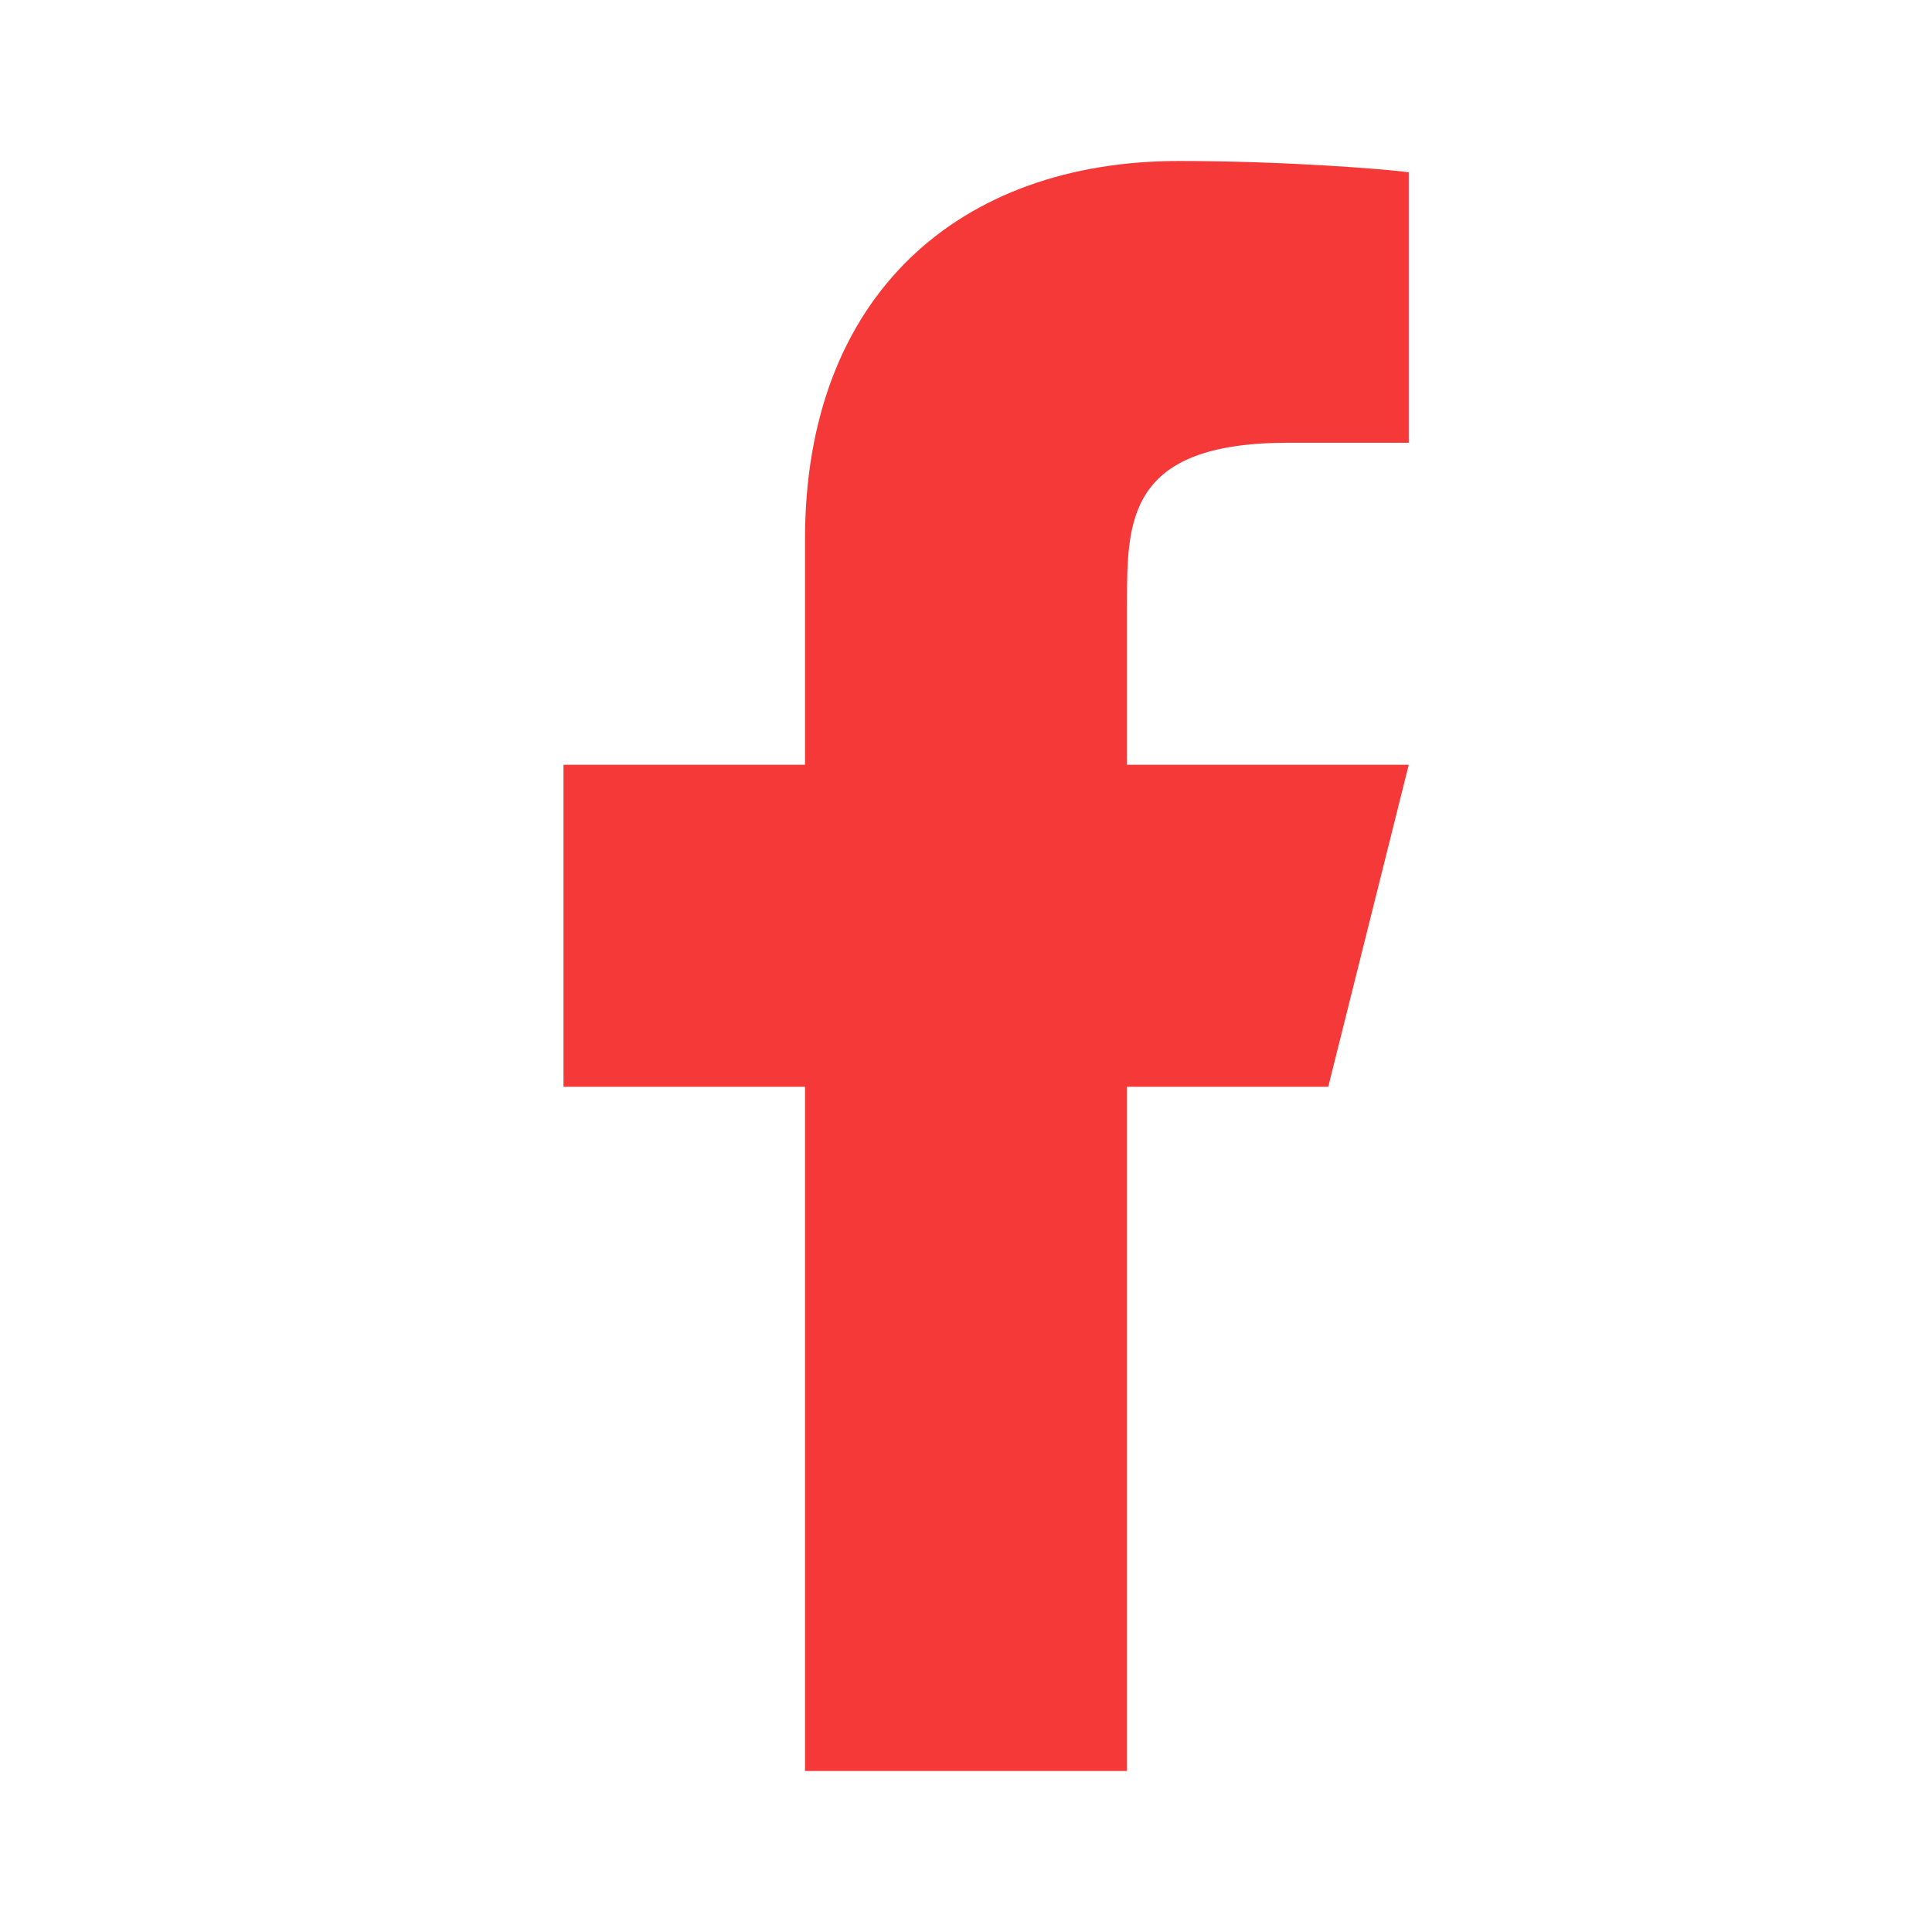
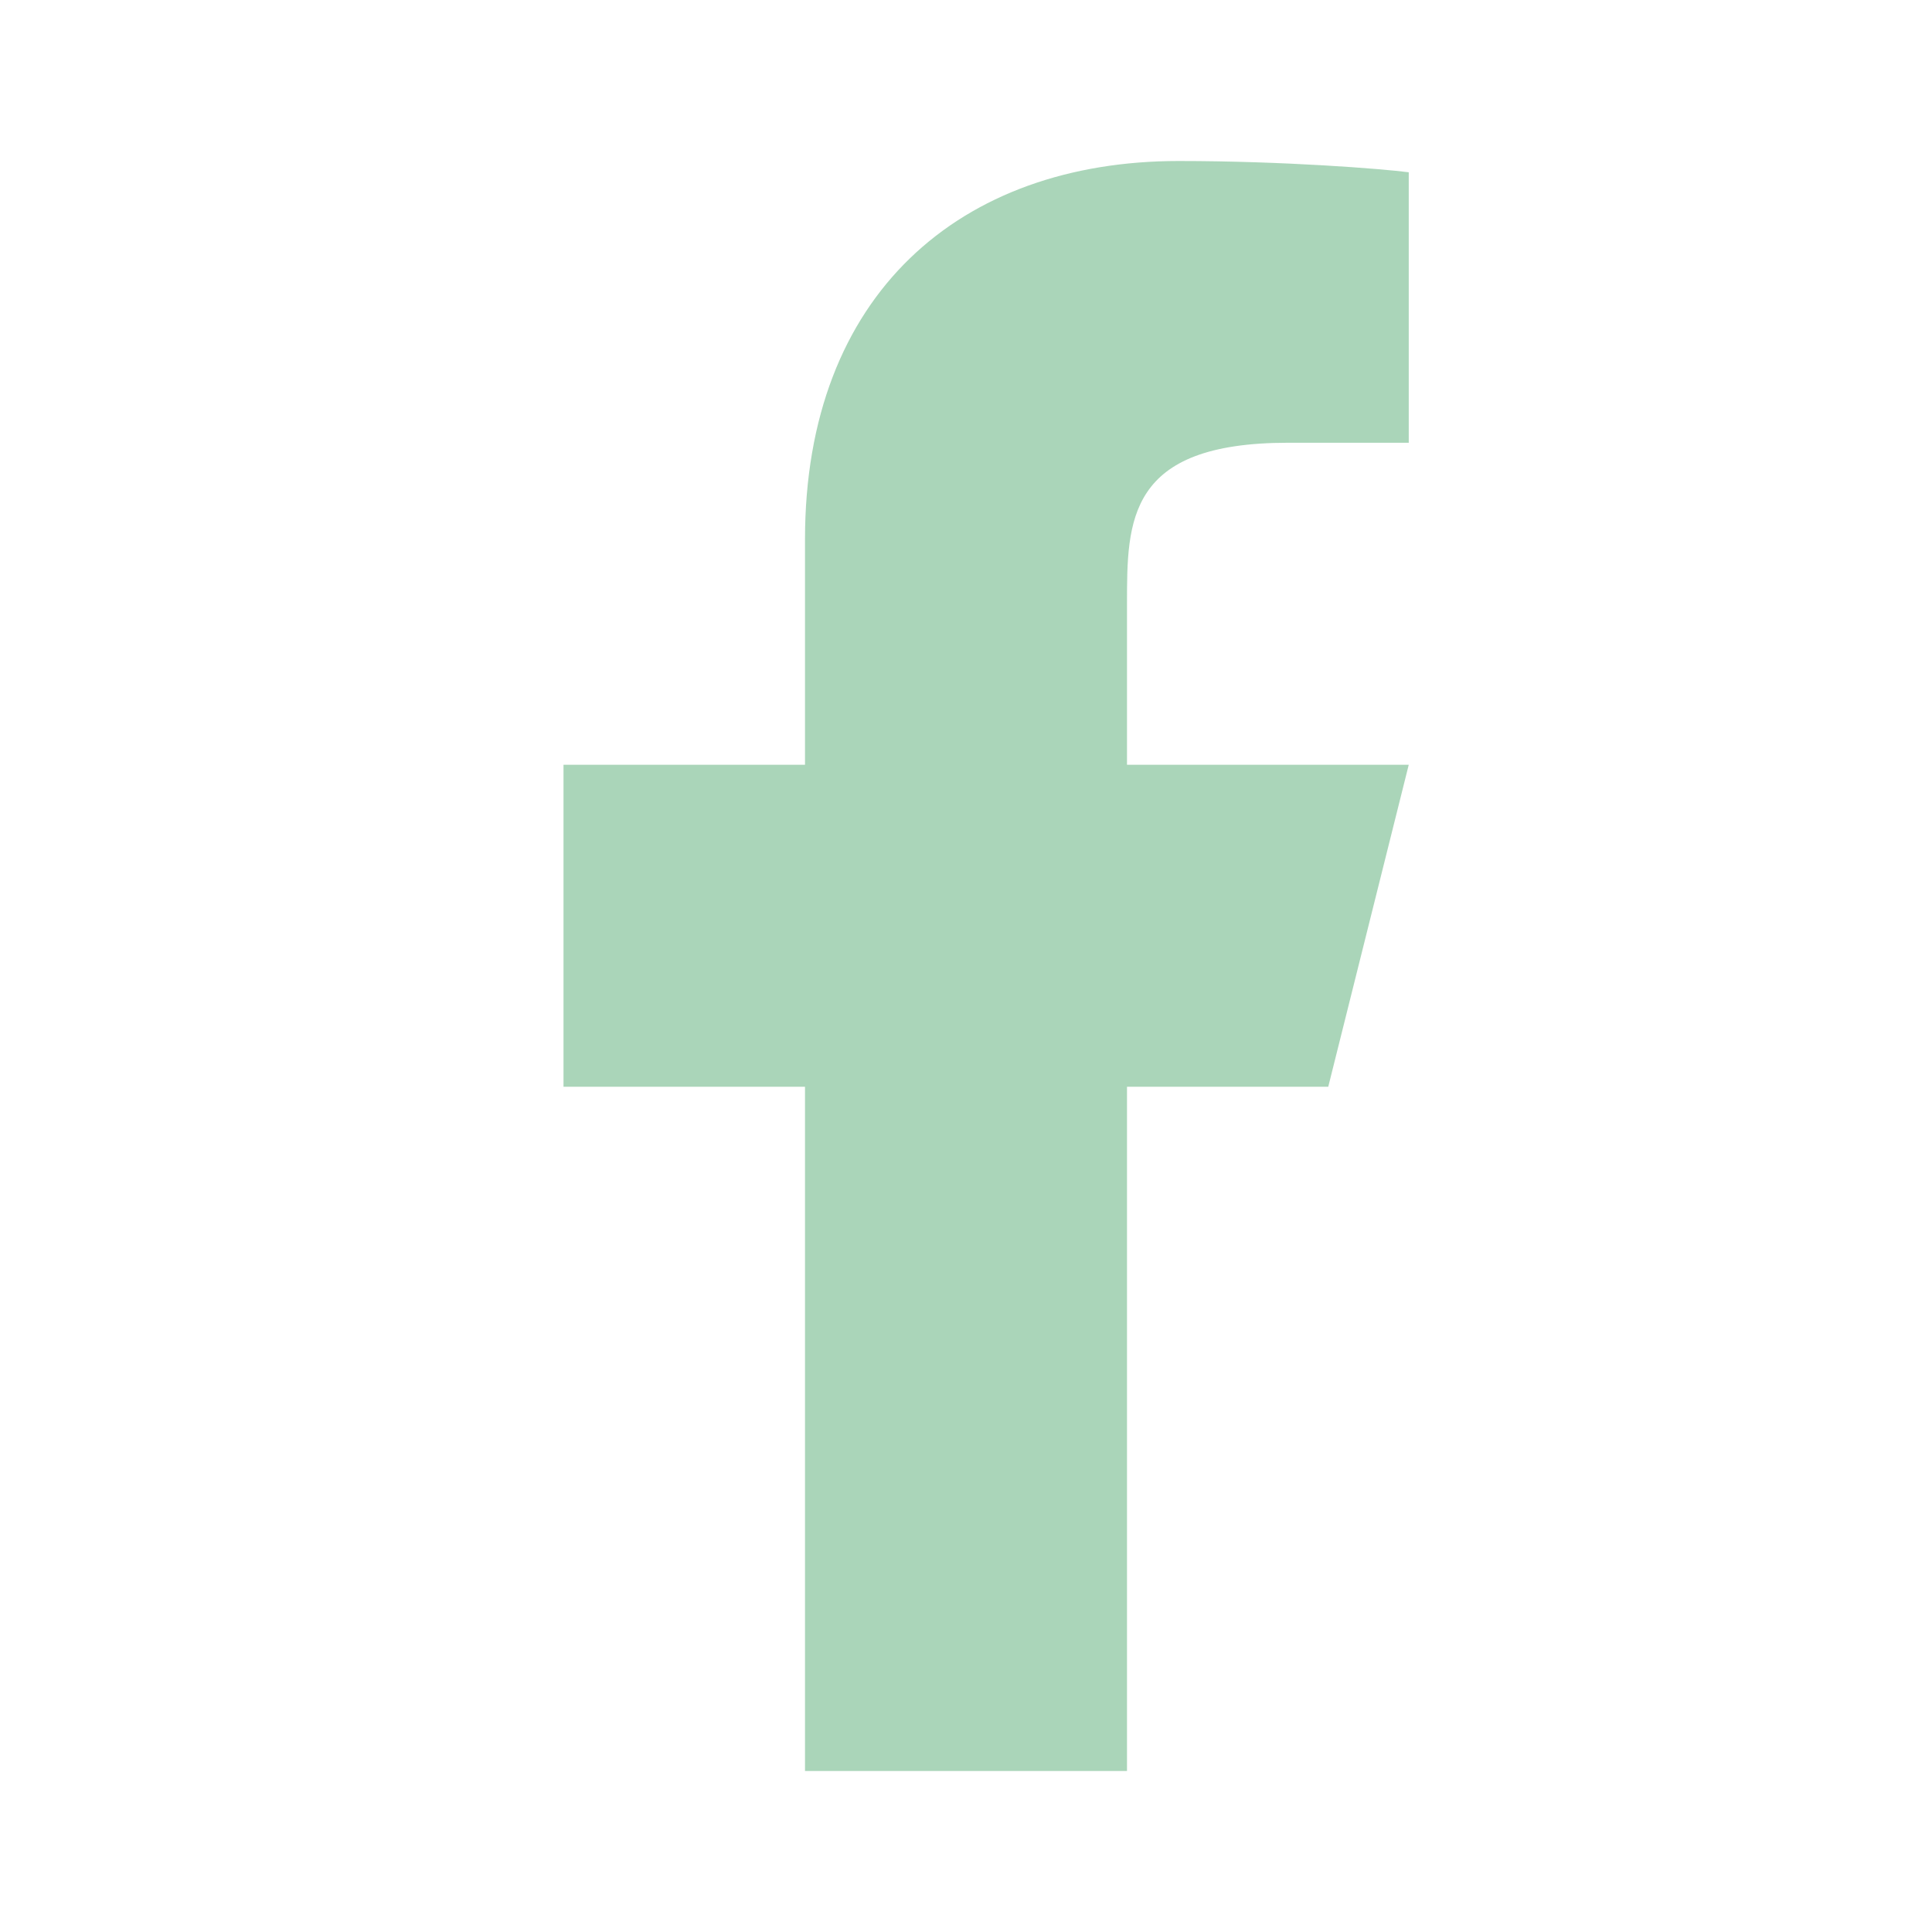
<svg xmlns="http://www.w3.org/2000/svg" viewBox="0 0 24 24" width="24" height="24">
  <path fill="none" d="M0 0h24v24H0z" />
-   <path d="M14 13.5h2.5l1-4H14v-2c0-1.03 0-2 2-2h1.5V2.14c-.326-.043-1.557-.14-2.857-.14C11.928 2 10 3.657 10 6.7v2.8H7v4h3V22h4v-8.5z" fill="rgba(245,56,56,1)" />
+   <path d="M14 13.5h2.5l1-4H14v-2c0-1.03 0-2 2-2h1.5V2.14c-.326-.043-1.557-.14-2.857-.14C11.928 2 10 3.657 10 6.7v2.8H7v4h3V22h4v-8.5z" fill="rgba(151,203,169,0.81)" />
</svg>
